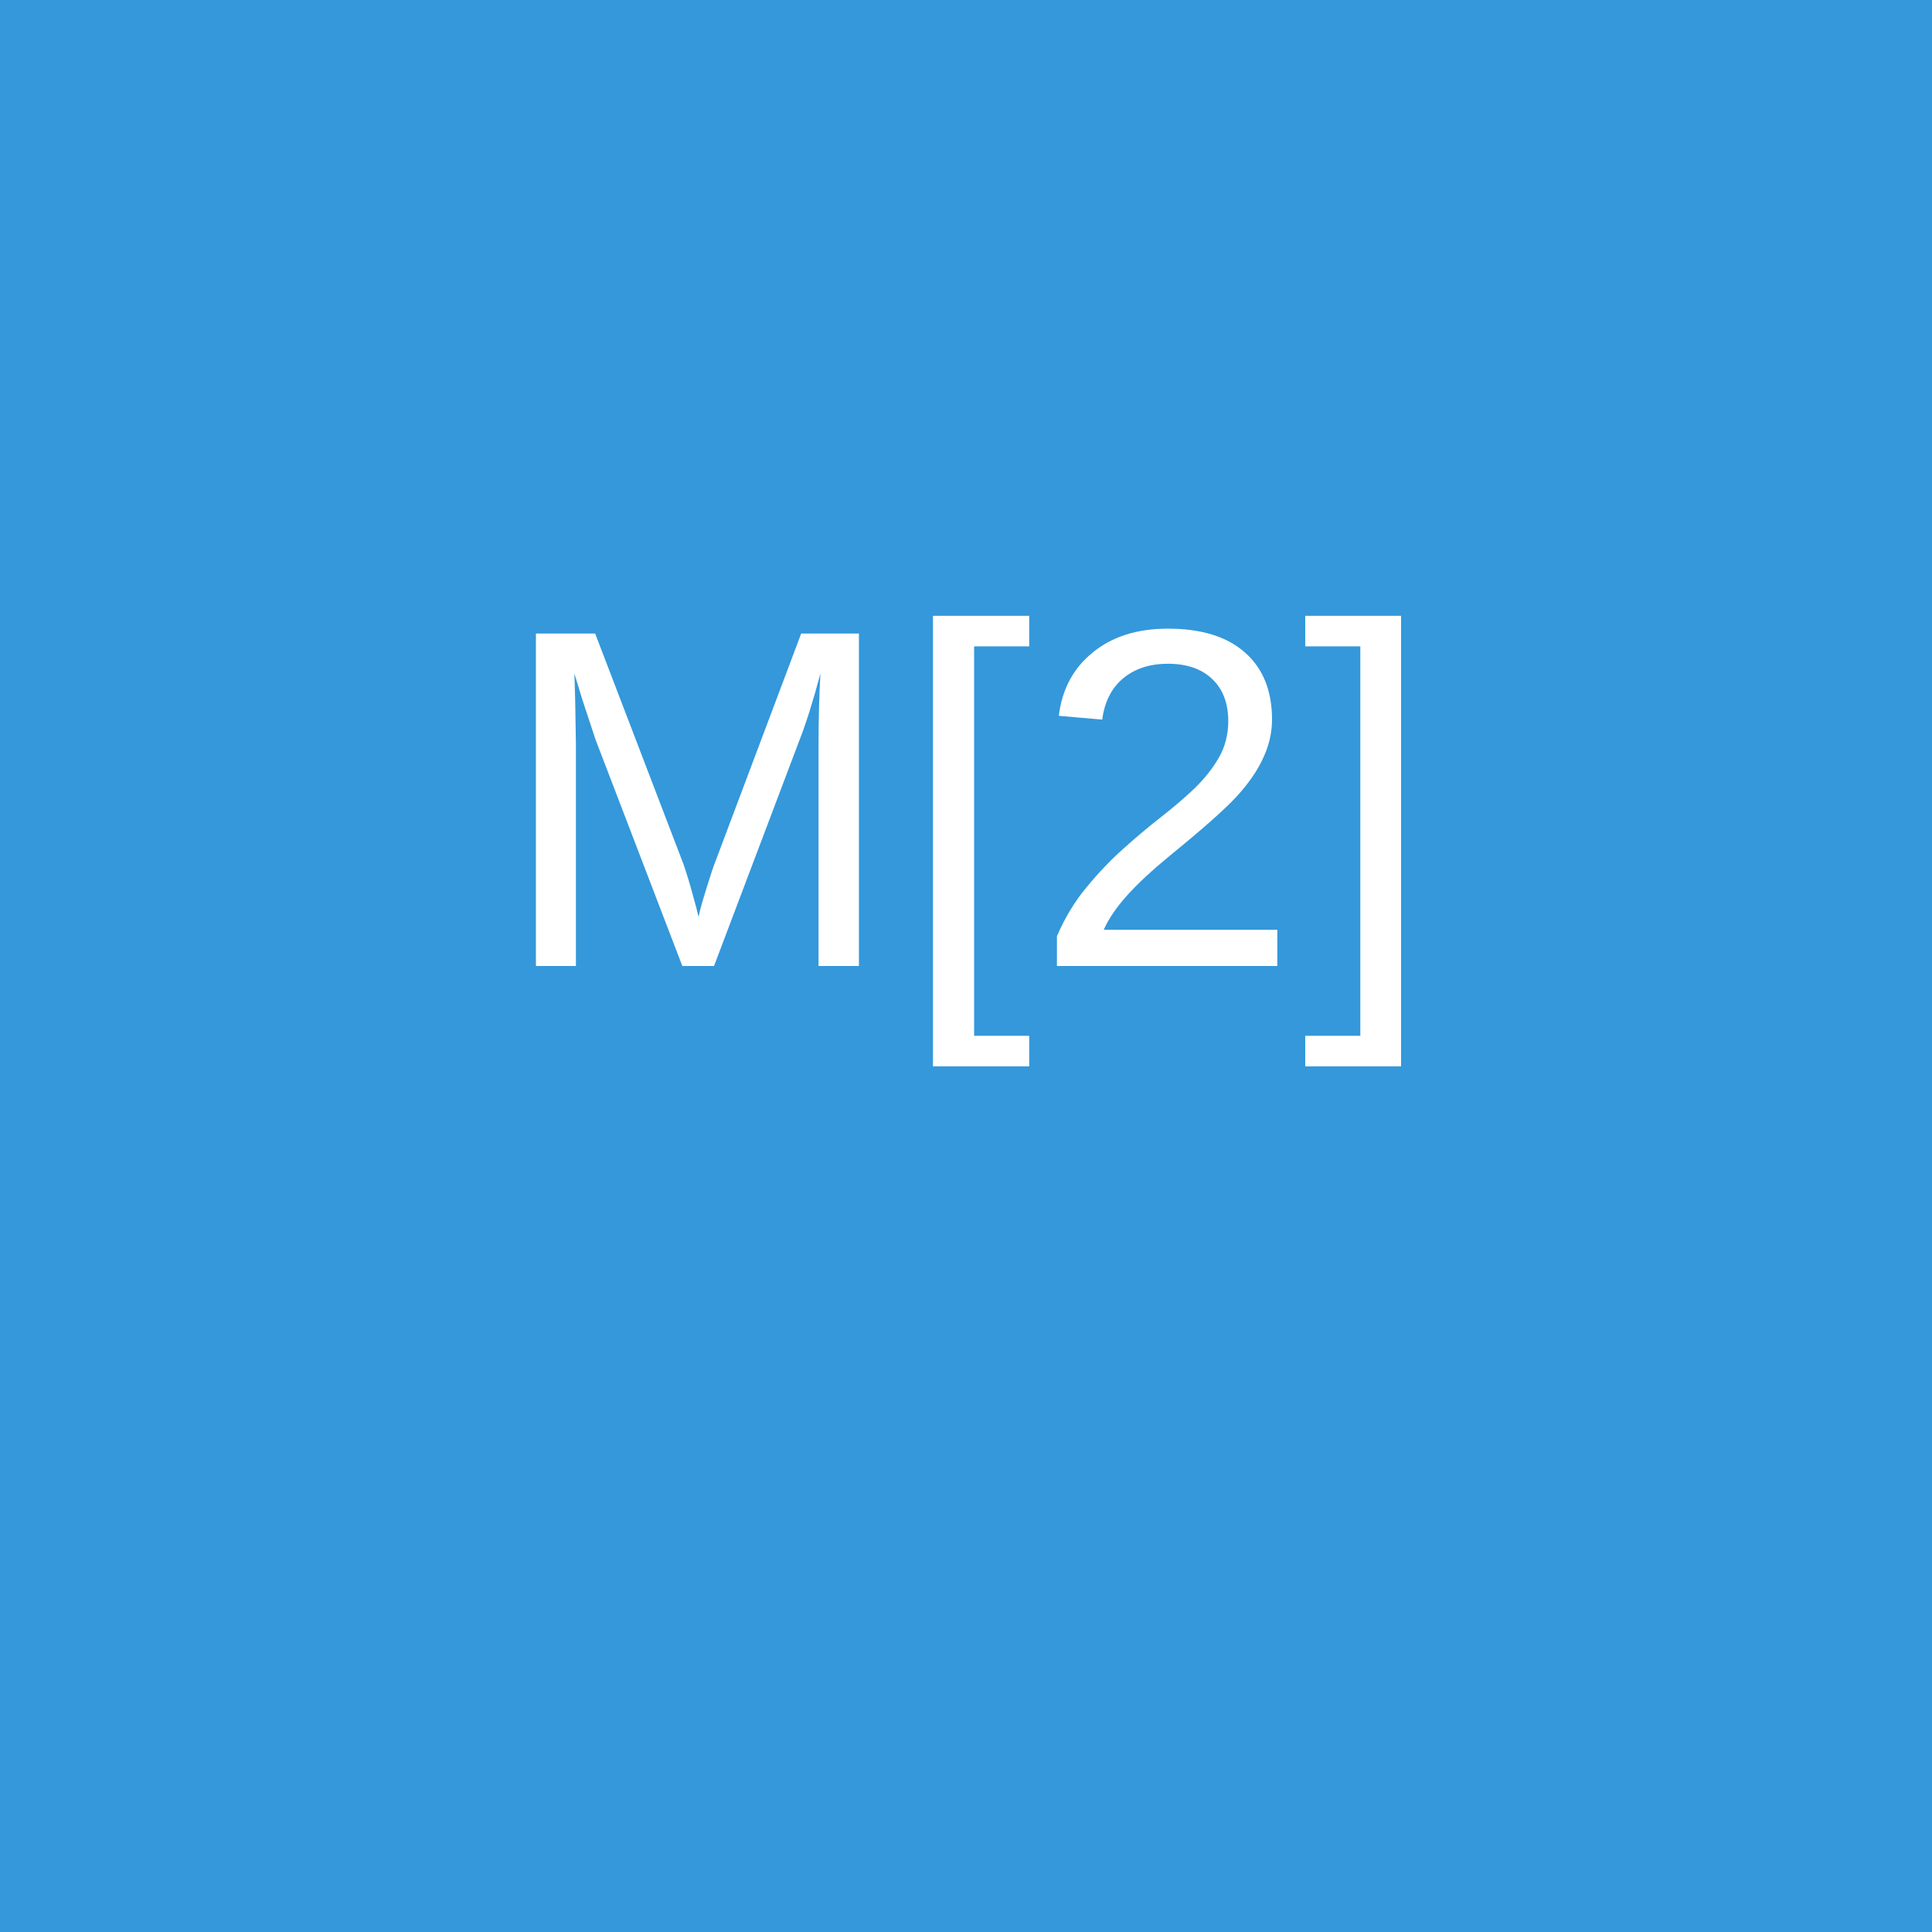
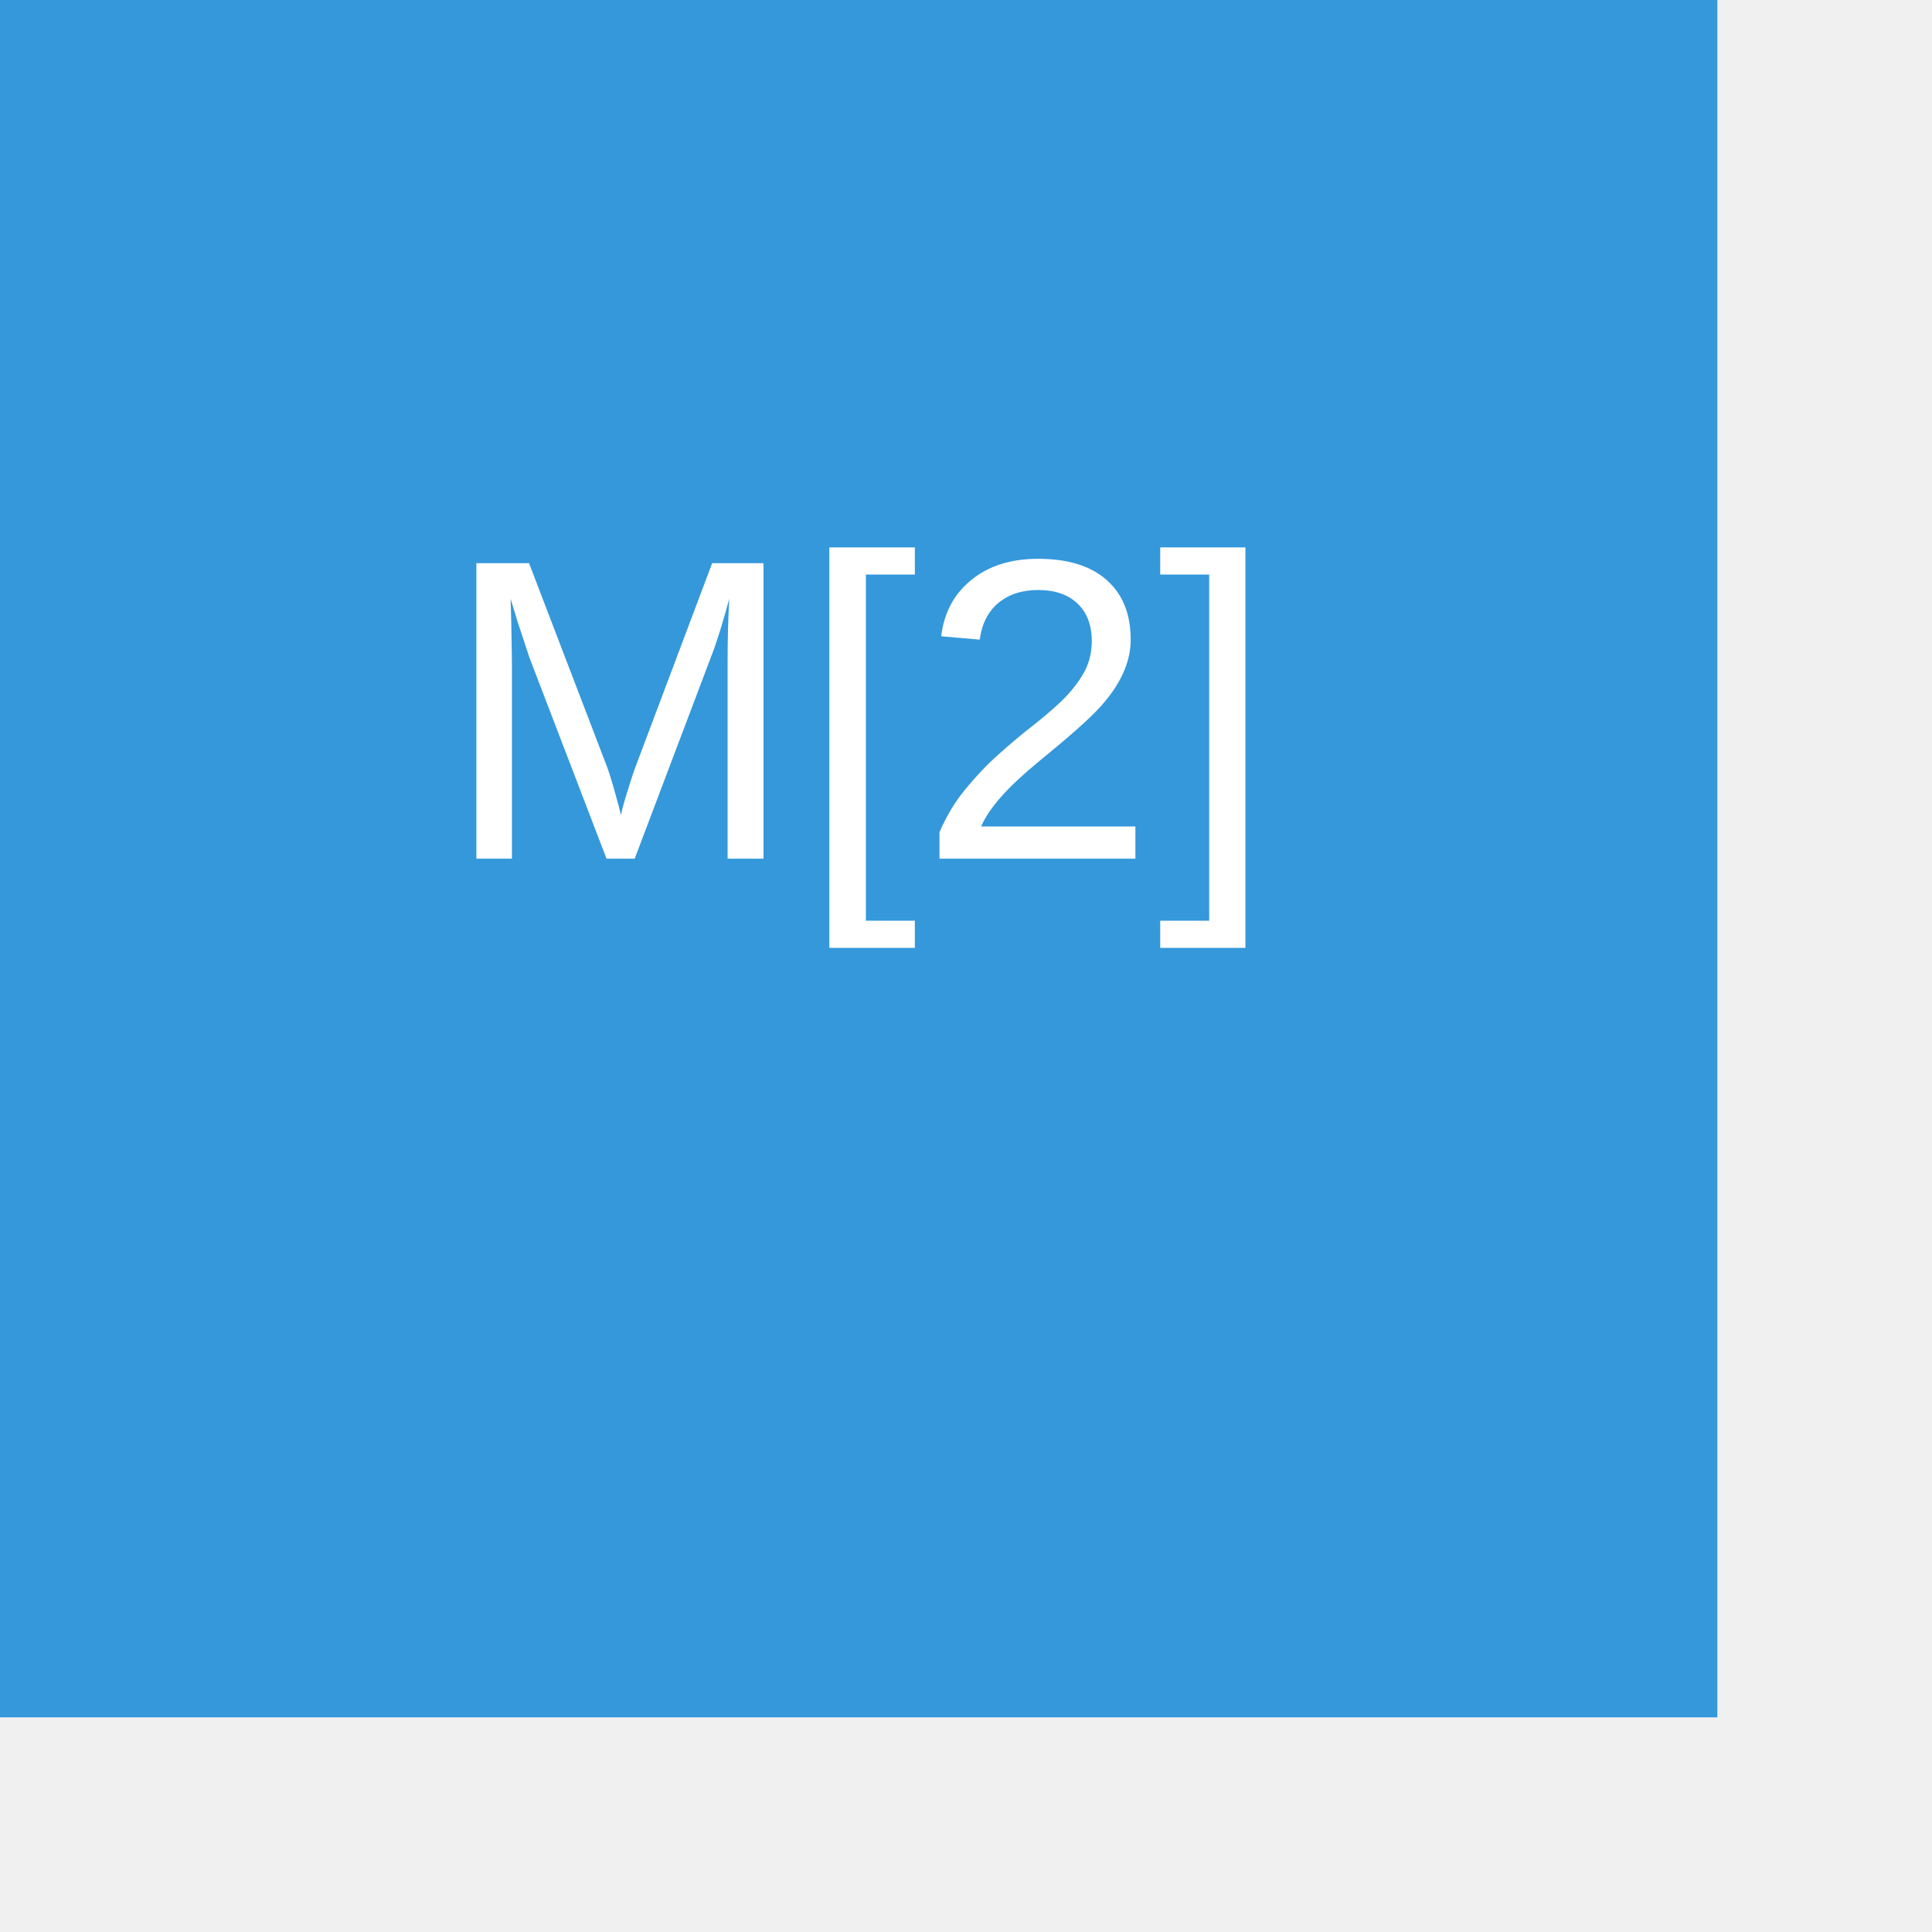
- <svg xmlns="http://www.w3.org/2000/svg" width="80" height="80" viewBox="0 0 80 80">
+ <svg xmlns="http://www.w3.org/2000/svg" width="90" height="90" viewBox="0 0 90 90">
  <rect width="80" height="80" fill="#3498db" />
-   <text x="50%" y="50%" font-family="Arial" font-size="20" fill="white" text-anchor="middle" alignment-baseline="middle">M[2]</text>
+   <text x="40" y="40" font-family="Arial" font-size="20" fill="white" text-anchor="middle" alignment-baseline="middle">M[2]</text>
</svg>
